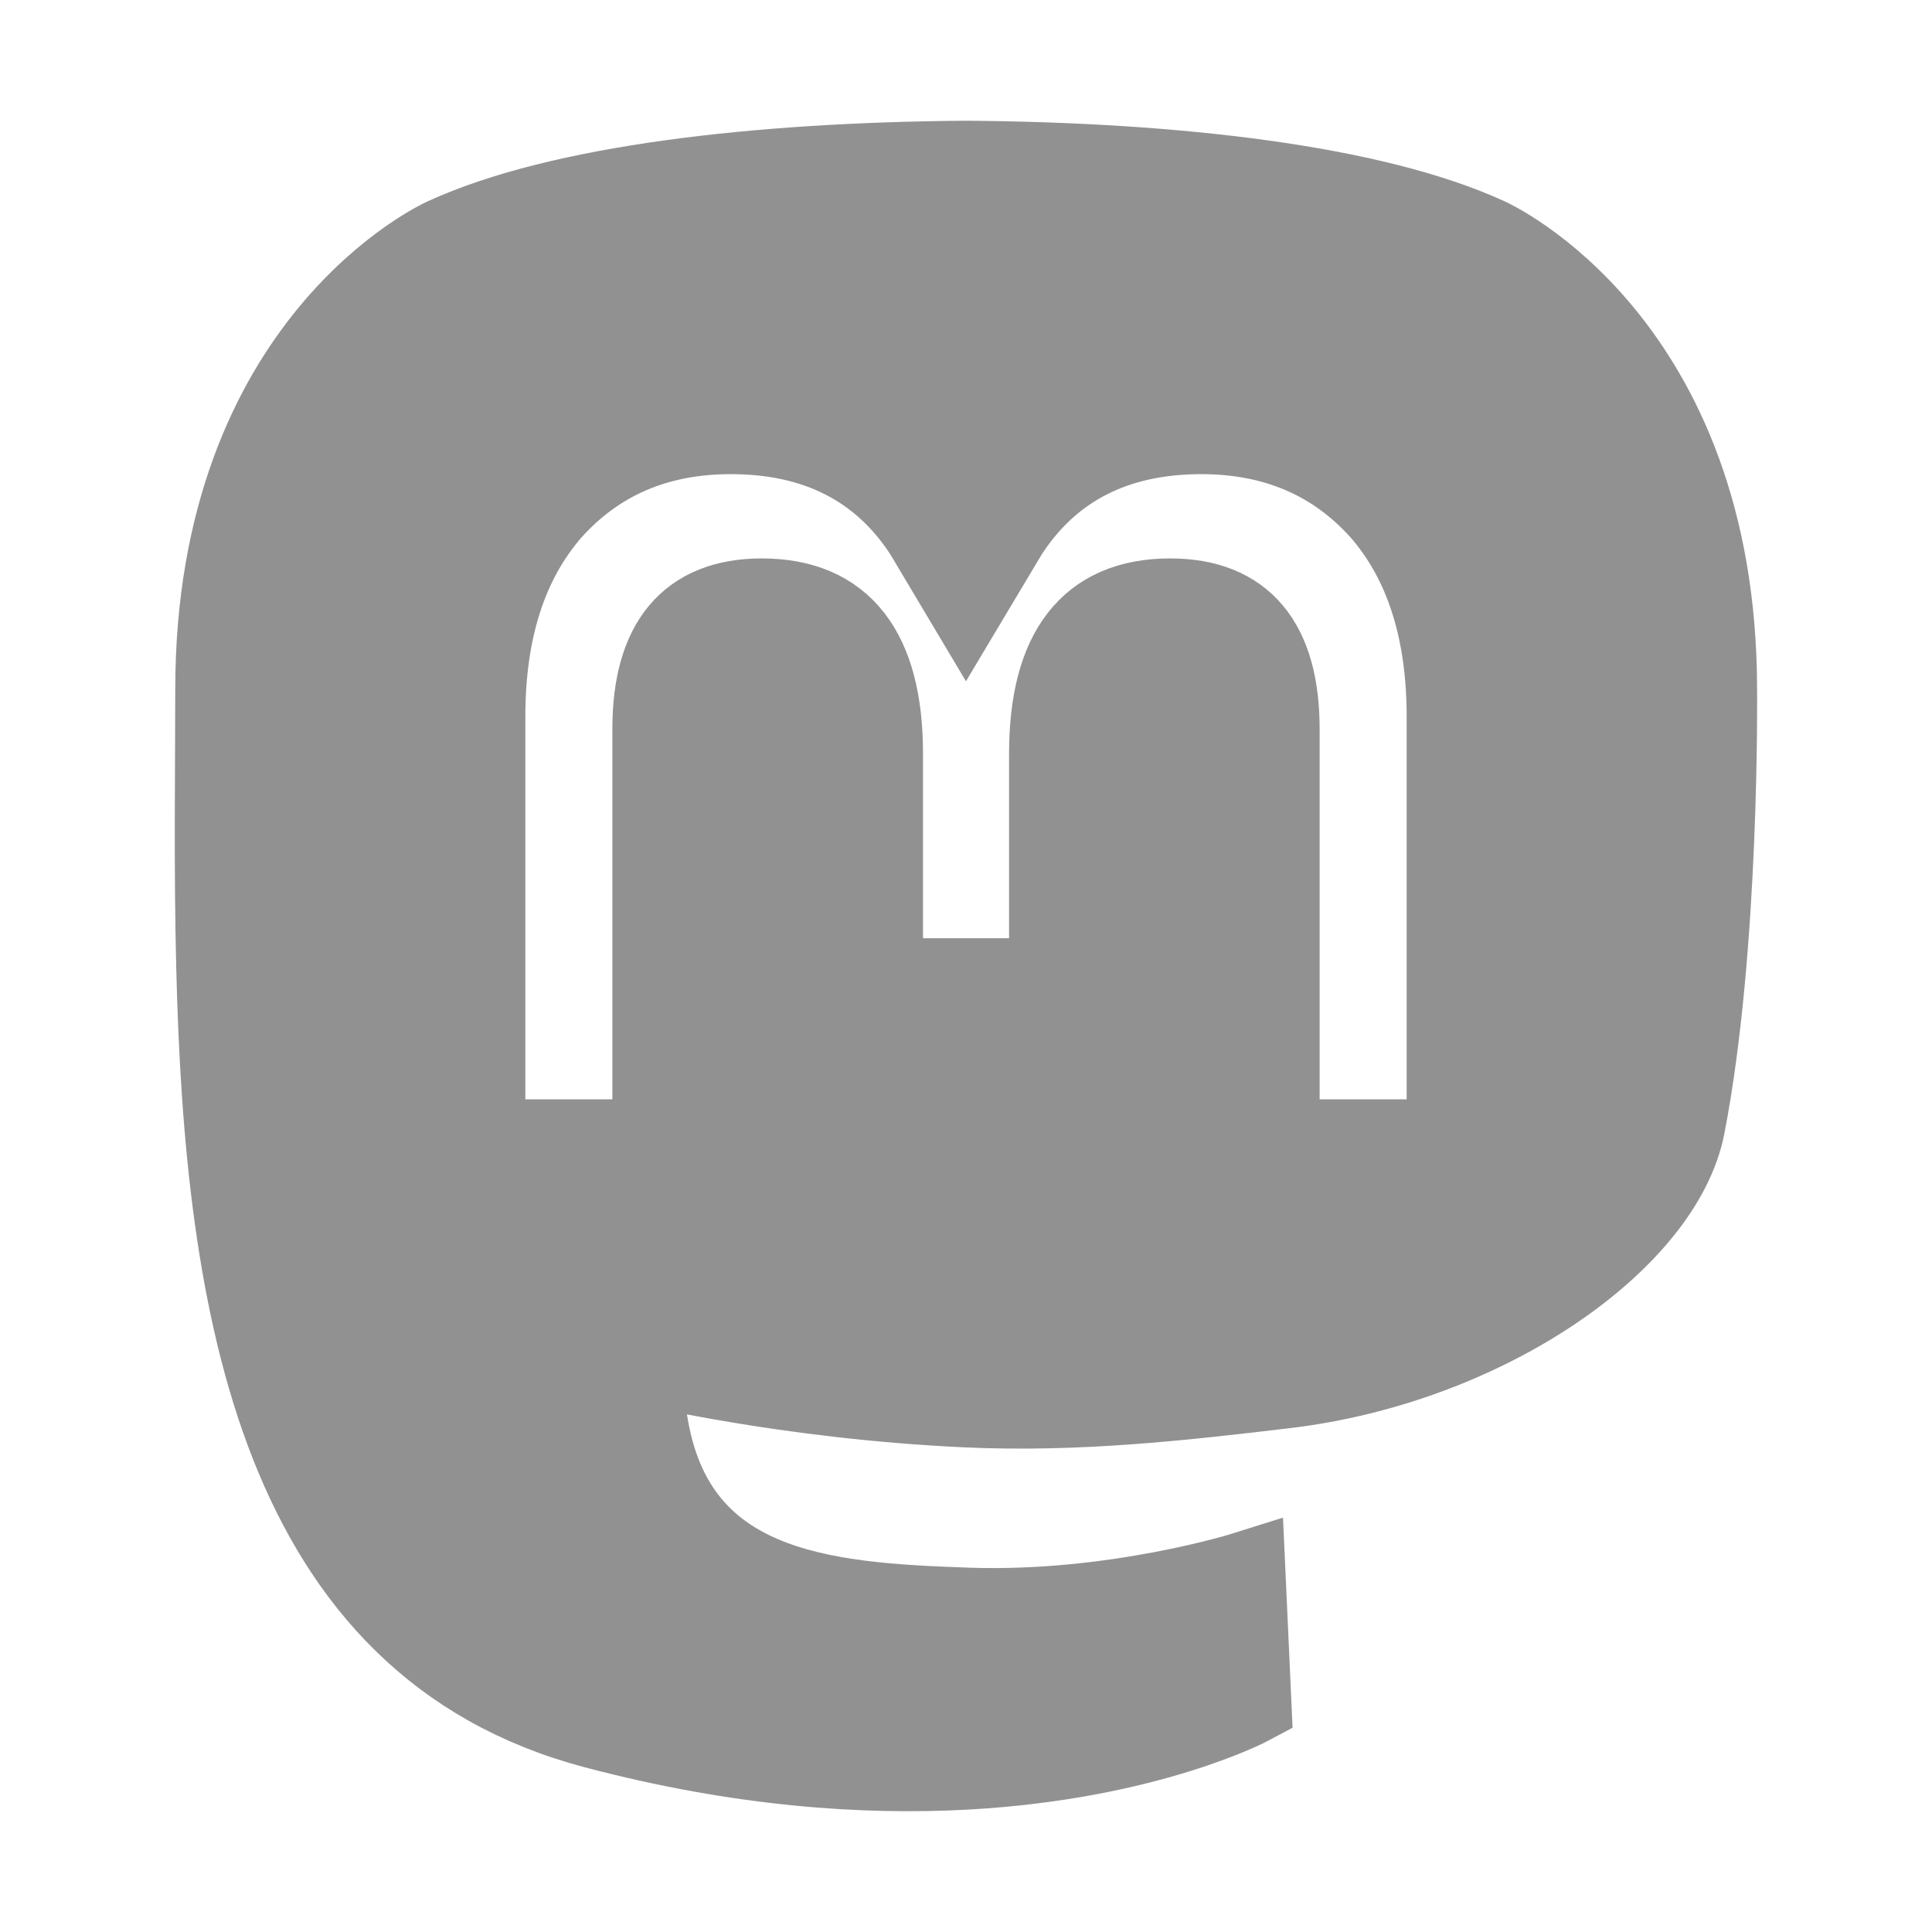
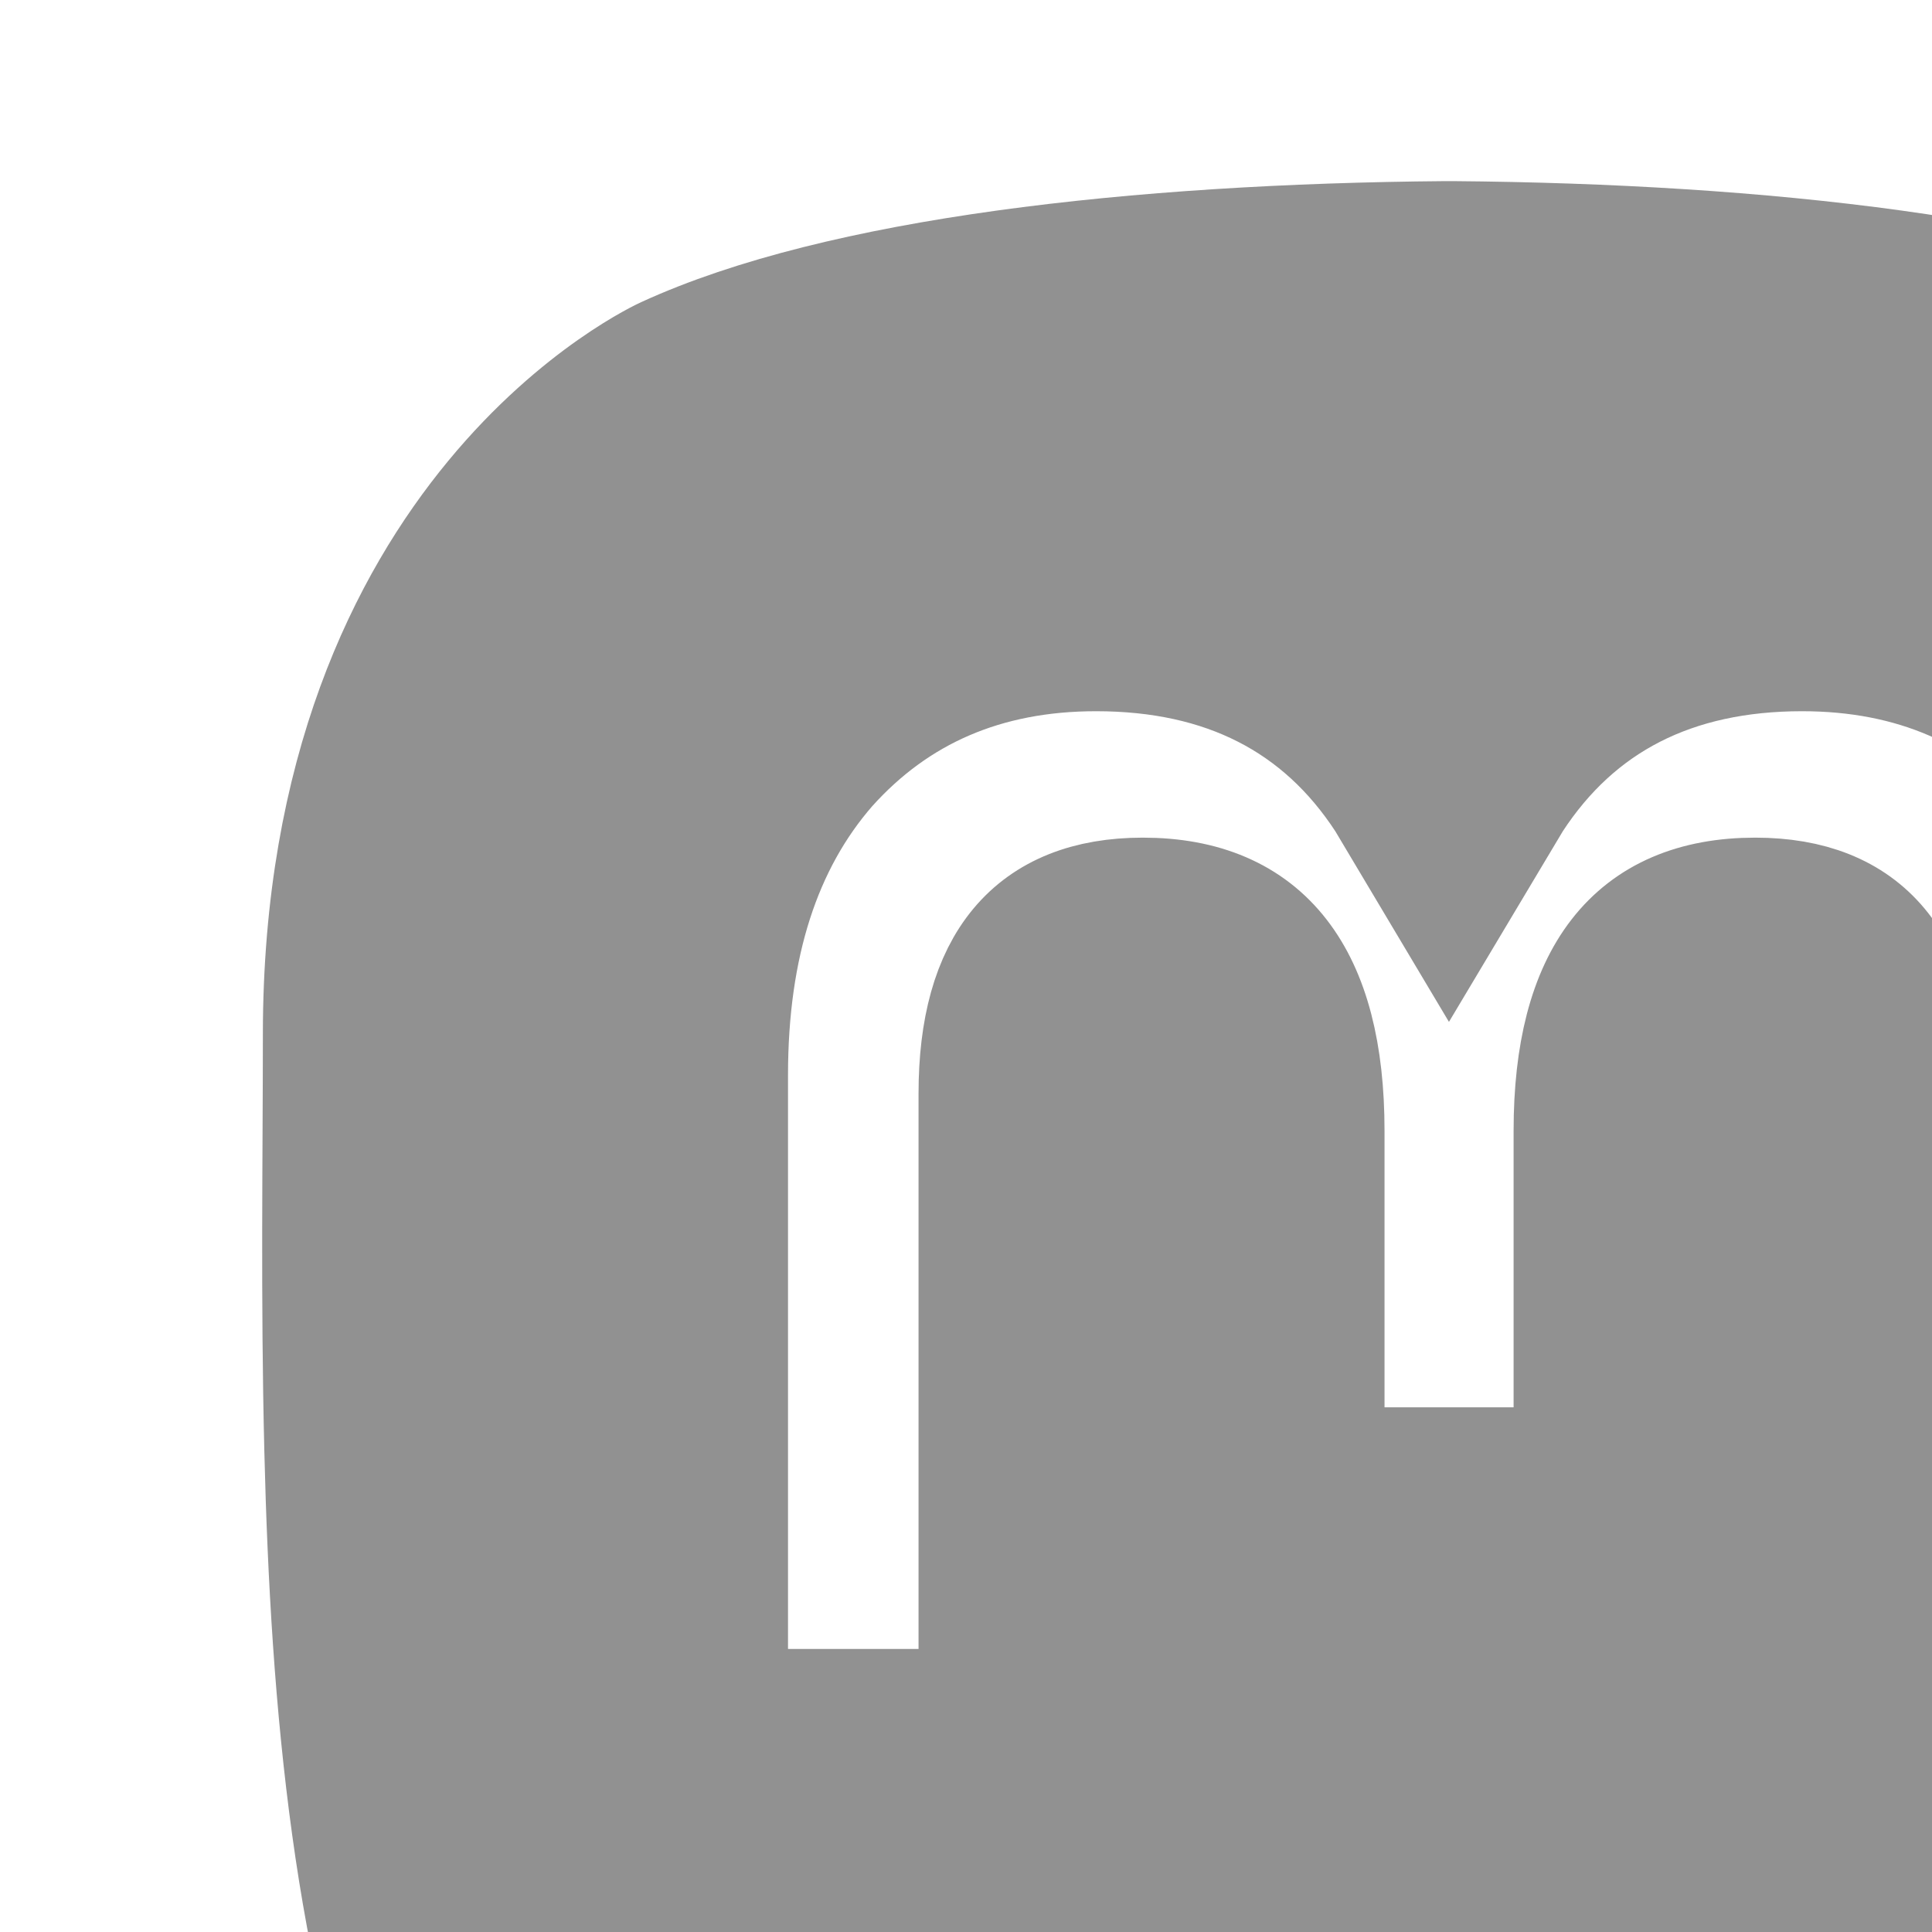
- <svg xmlns="http://www.w3.org/2000/svg" fill="#919191" width="64px" height="64px" viewBox="0 0 24 24" xml:space="preserve" stroke="#919191">
+ <svg xmlns="http://www.w3.org/2000/svg" fill="#919191" width="64px" height="64px" viewBox="0 0 16 16" xml:space="preserve" stroke="#919191">
  <g id="SVGRepo_bgCarrier" stroke-width="0" />
  <g id="SVGRepo_tracerCarrier" stroke-linecap="round" stroke-linejoin="round" />
  <g id="SVGRepo_iconCarrier">
    <path d="M21.327 8.566c0-4.339-2.843-5.61-2.843-5.61-1.433-.658-3.894-.935-6.451-.956h-.063c-2.557.021-5.016.298-6.45.956 0 0-2.843 1.272-2.843 5.61 0 .993-.019 2.181.012 3.441.103 4.243.778 8.425 4.701 9.463 1.809.479 3.362.579 4.612.51 2.268-.126 3.541-.809 3.541-.809l-.075-1.646s-1.621.511-3.441.449c-1.804-.062-3.707-.194-3.999-2.409a4.523 4.523 0 0 1-.04-.621s1.77.433 4.014.536c1.372.063 2.658-.08 3.965-.236 2.506-.299 4.688-1.843 4.962-3.254.434-2.223.398-5.424.398-5.424zm-3.353 5.59h-2.081V9.057c0-1.075-.452-1.62-1.357-1.62-1 0-1.501.647-1.501 1.927v2.791h-2.069V9.364c0-1.28-.501-1.927-1.502-1.927-.905 0-1.357.546-1.357 1.62v5.099H6.026V8.903c0-1.074.273-1.927.823-2.558.566-.631 1.307-.955 2.228-.955 1.065 0 1.872.409 2.405 1.228l.518.869.519-.869c.533-.819 1.34-1.228 2.405-1.228.92 0 1.662.324 2.228.955.549.631.822 1.484.822 2.558v5.253z" />
  </g>
</svg>
